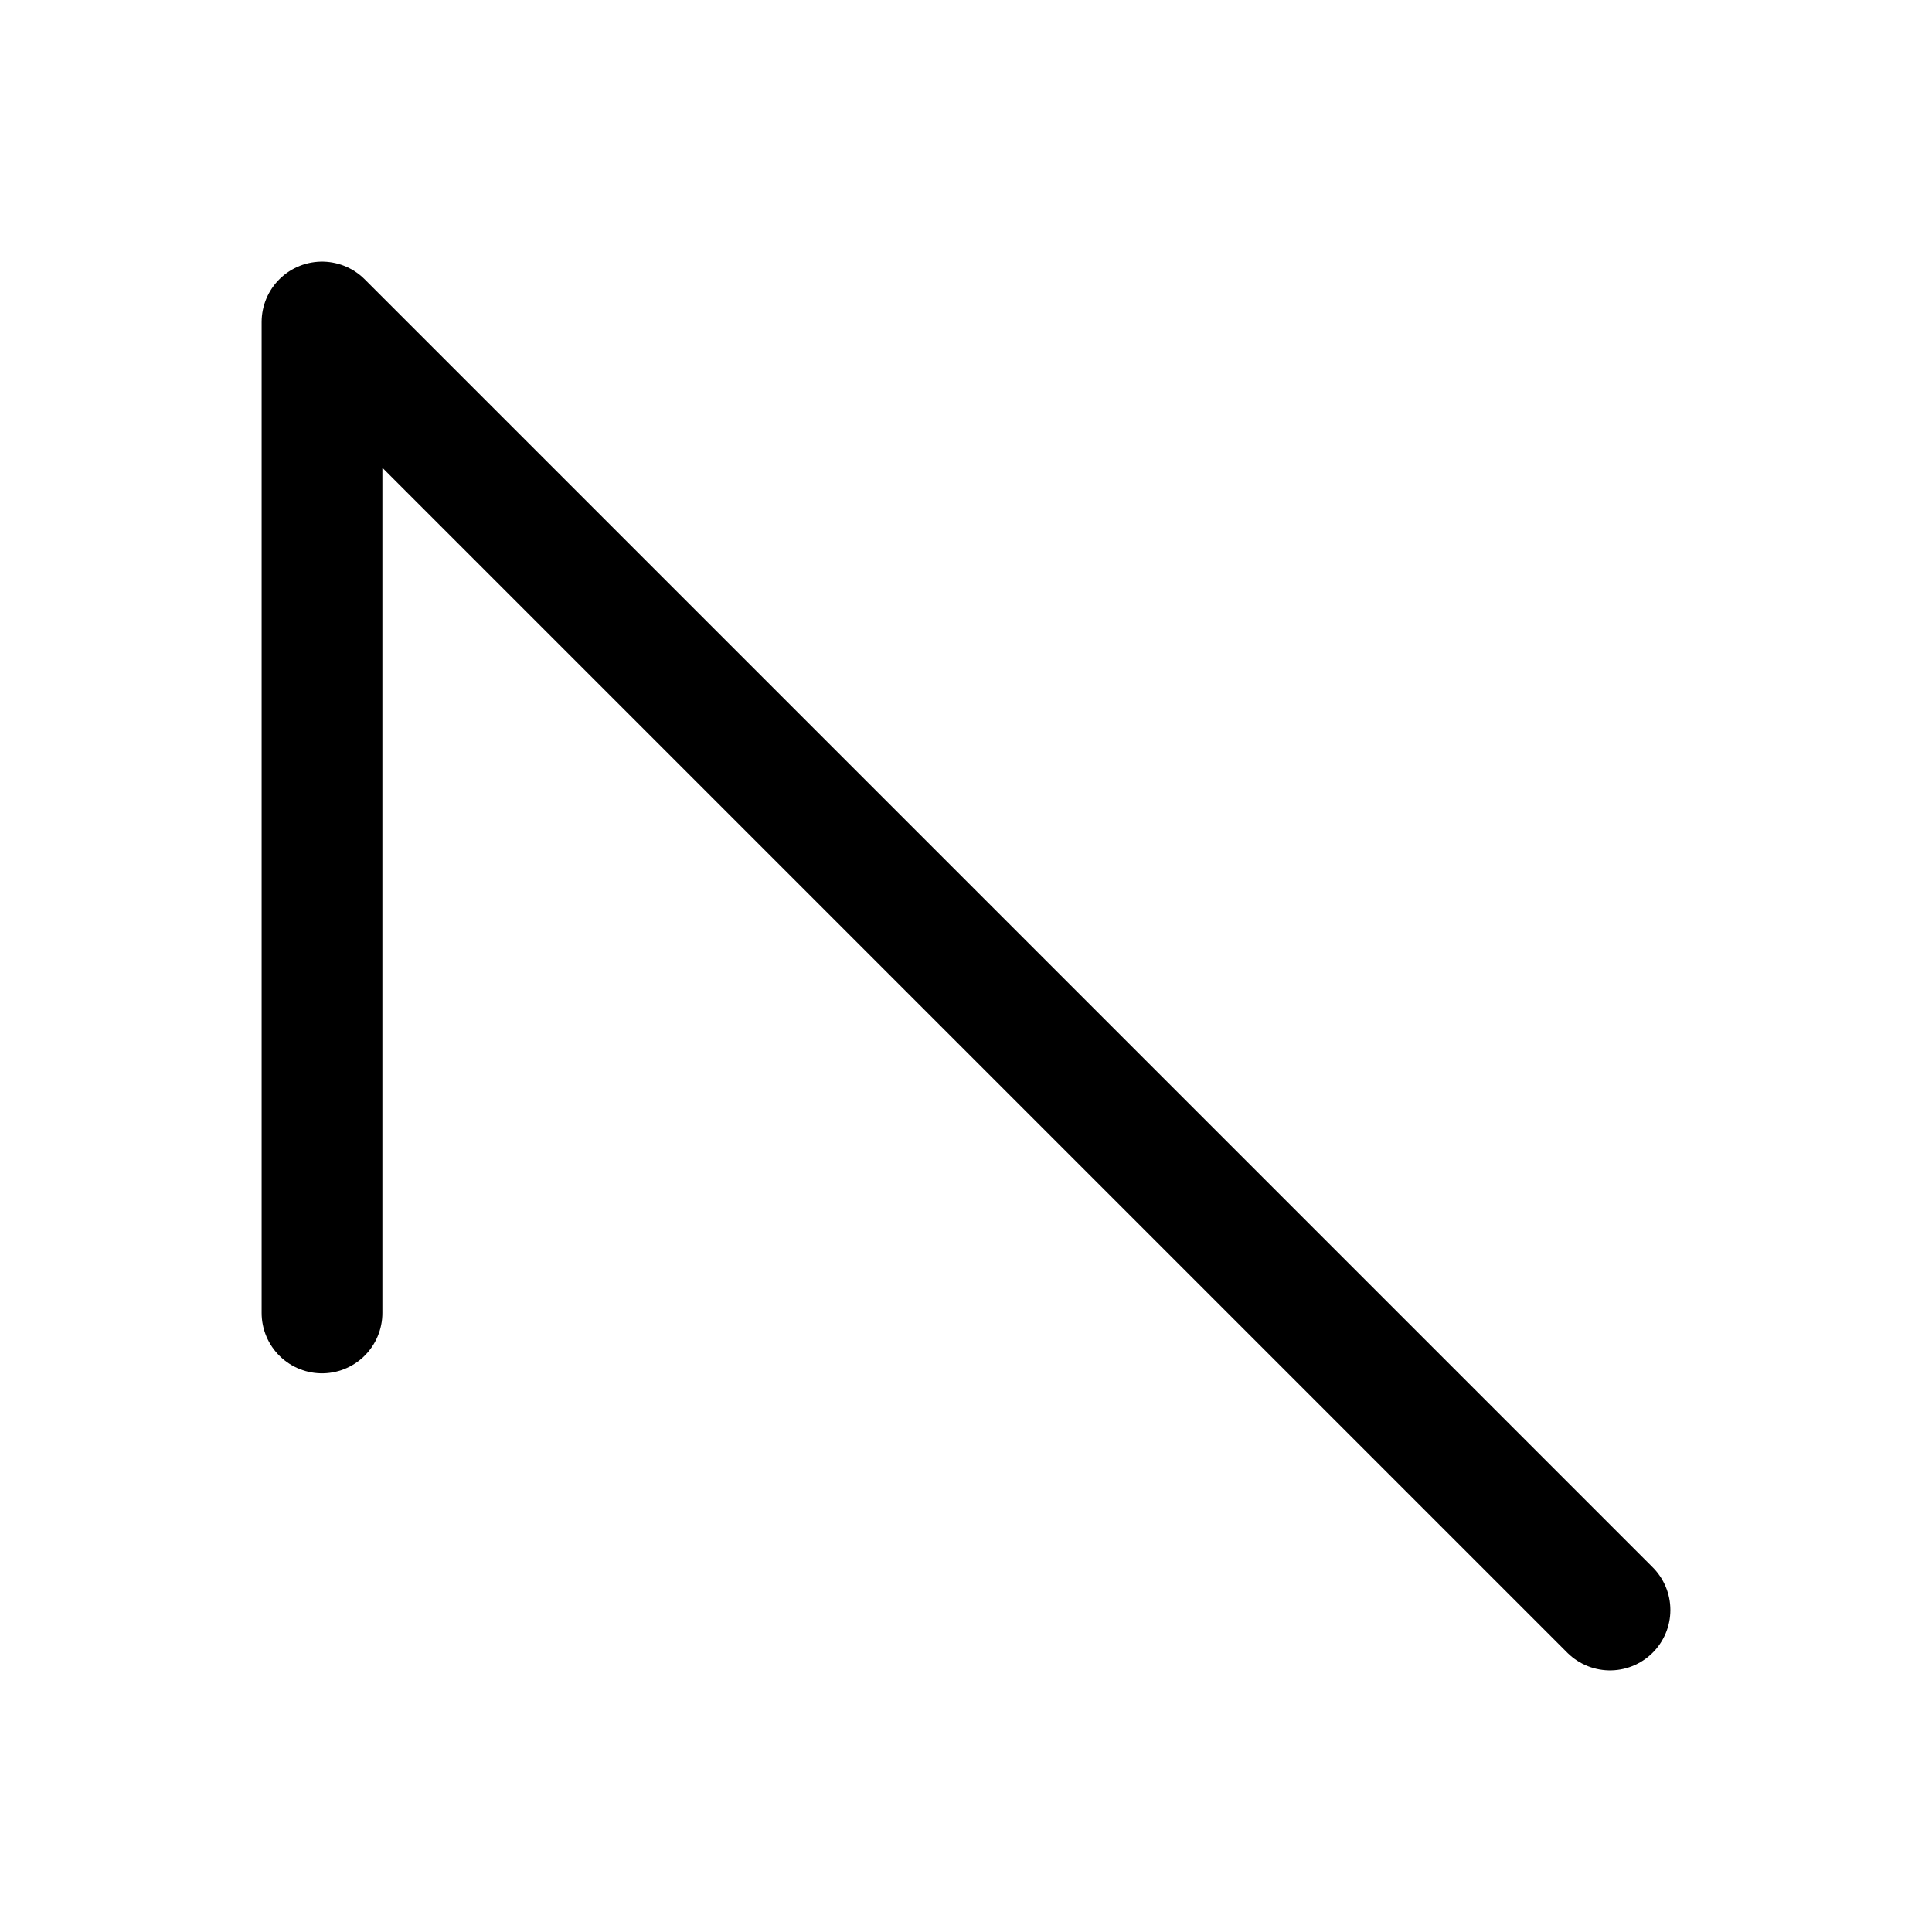
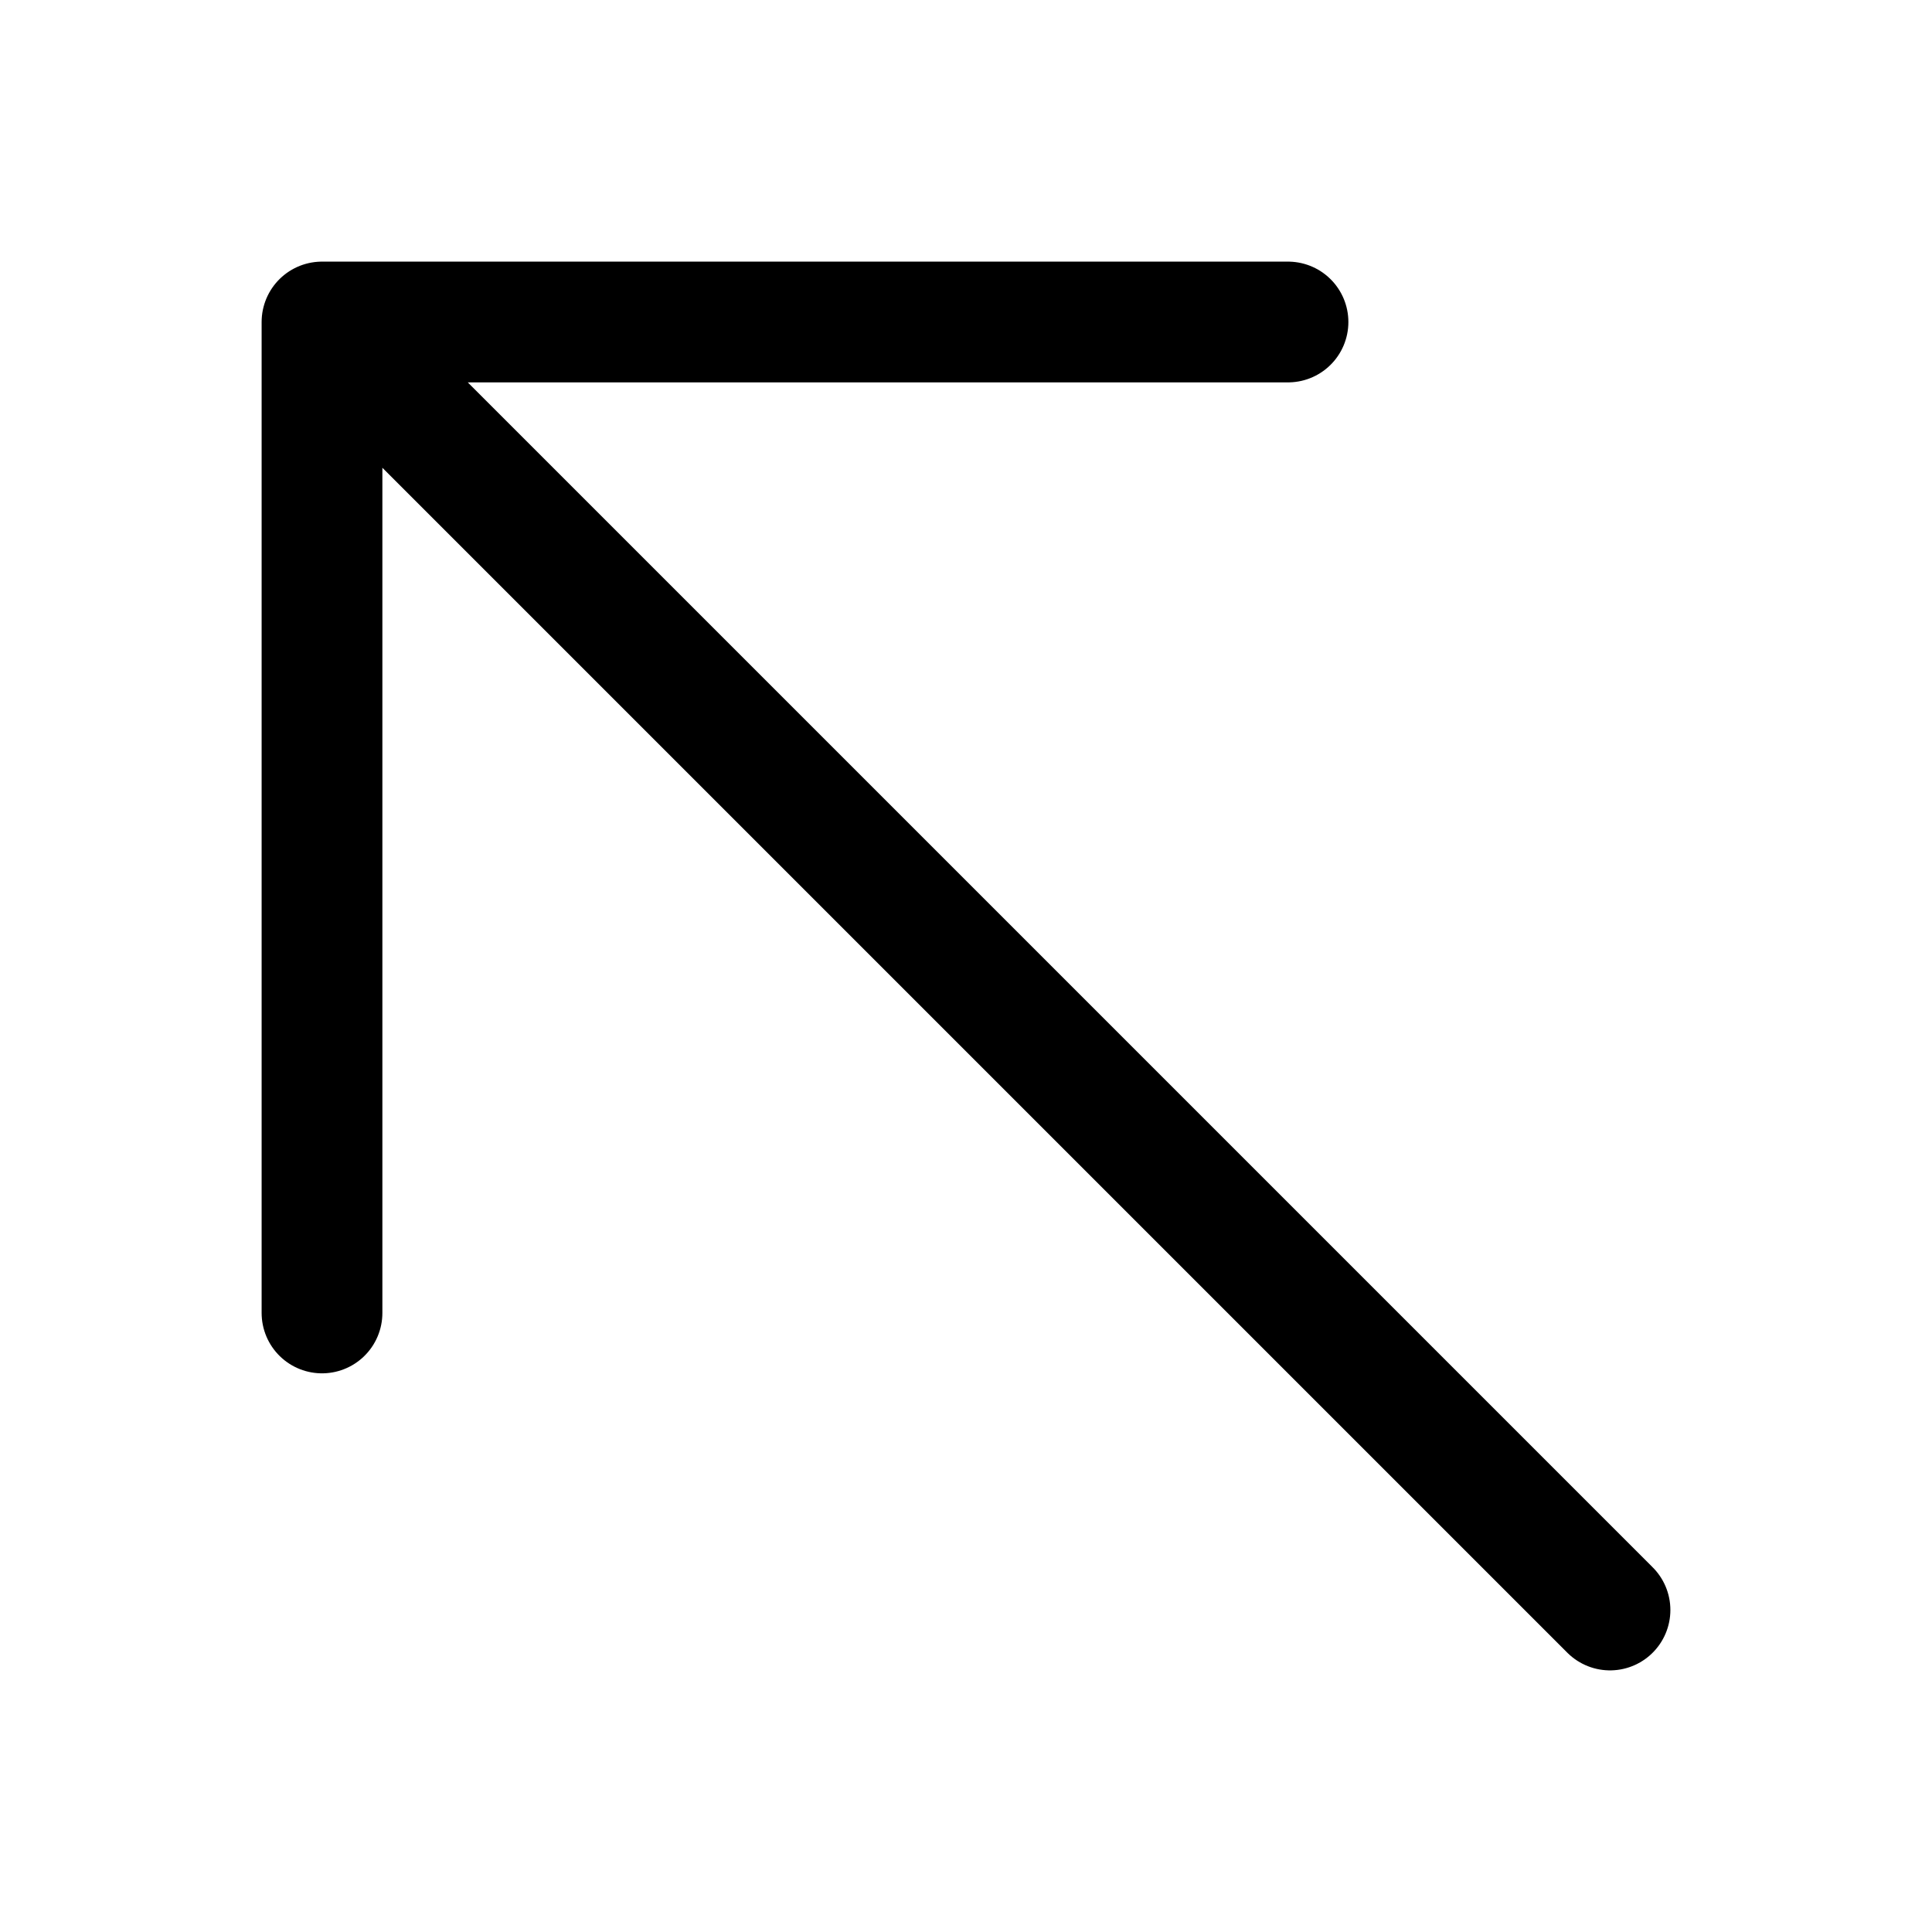
- <svg xmlns="http://www.w3.org/2000/svg" id="a" viewBox="0 0 24 24">
+ <svg xmlns="http://www.w3.org/2000/svg" id="Layer_1" data-name="Layer 1" viewBox="0 0 24 24">
  <defs>
-     <style>.b{fill:none;stroke:#000;stroke-linecap:round;stroke-linejoin:round;stroke-width:1.5px;}</style>
+     <style>.cls-1{fill:none;stroke:#000;stroke-linecap:round;stroke-linejoin:round;stroke-width:1.5px;}</style>
  </defs>
-   <path class="b" d="M4,16.31V4h0l16,16" />
+   <path class="cls-1" d="M4,4,20,20M4,16.31V4H16" />
</svg>
